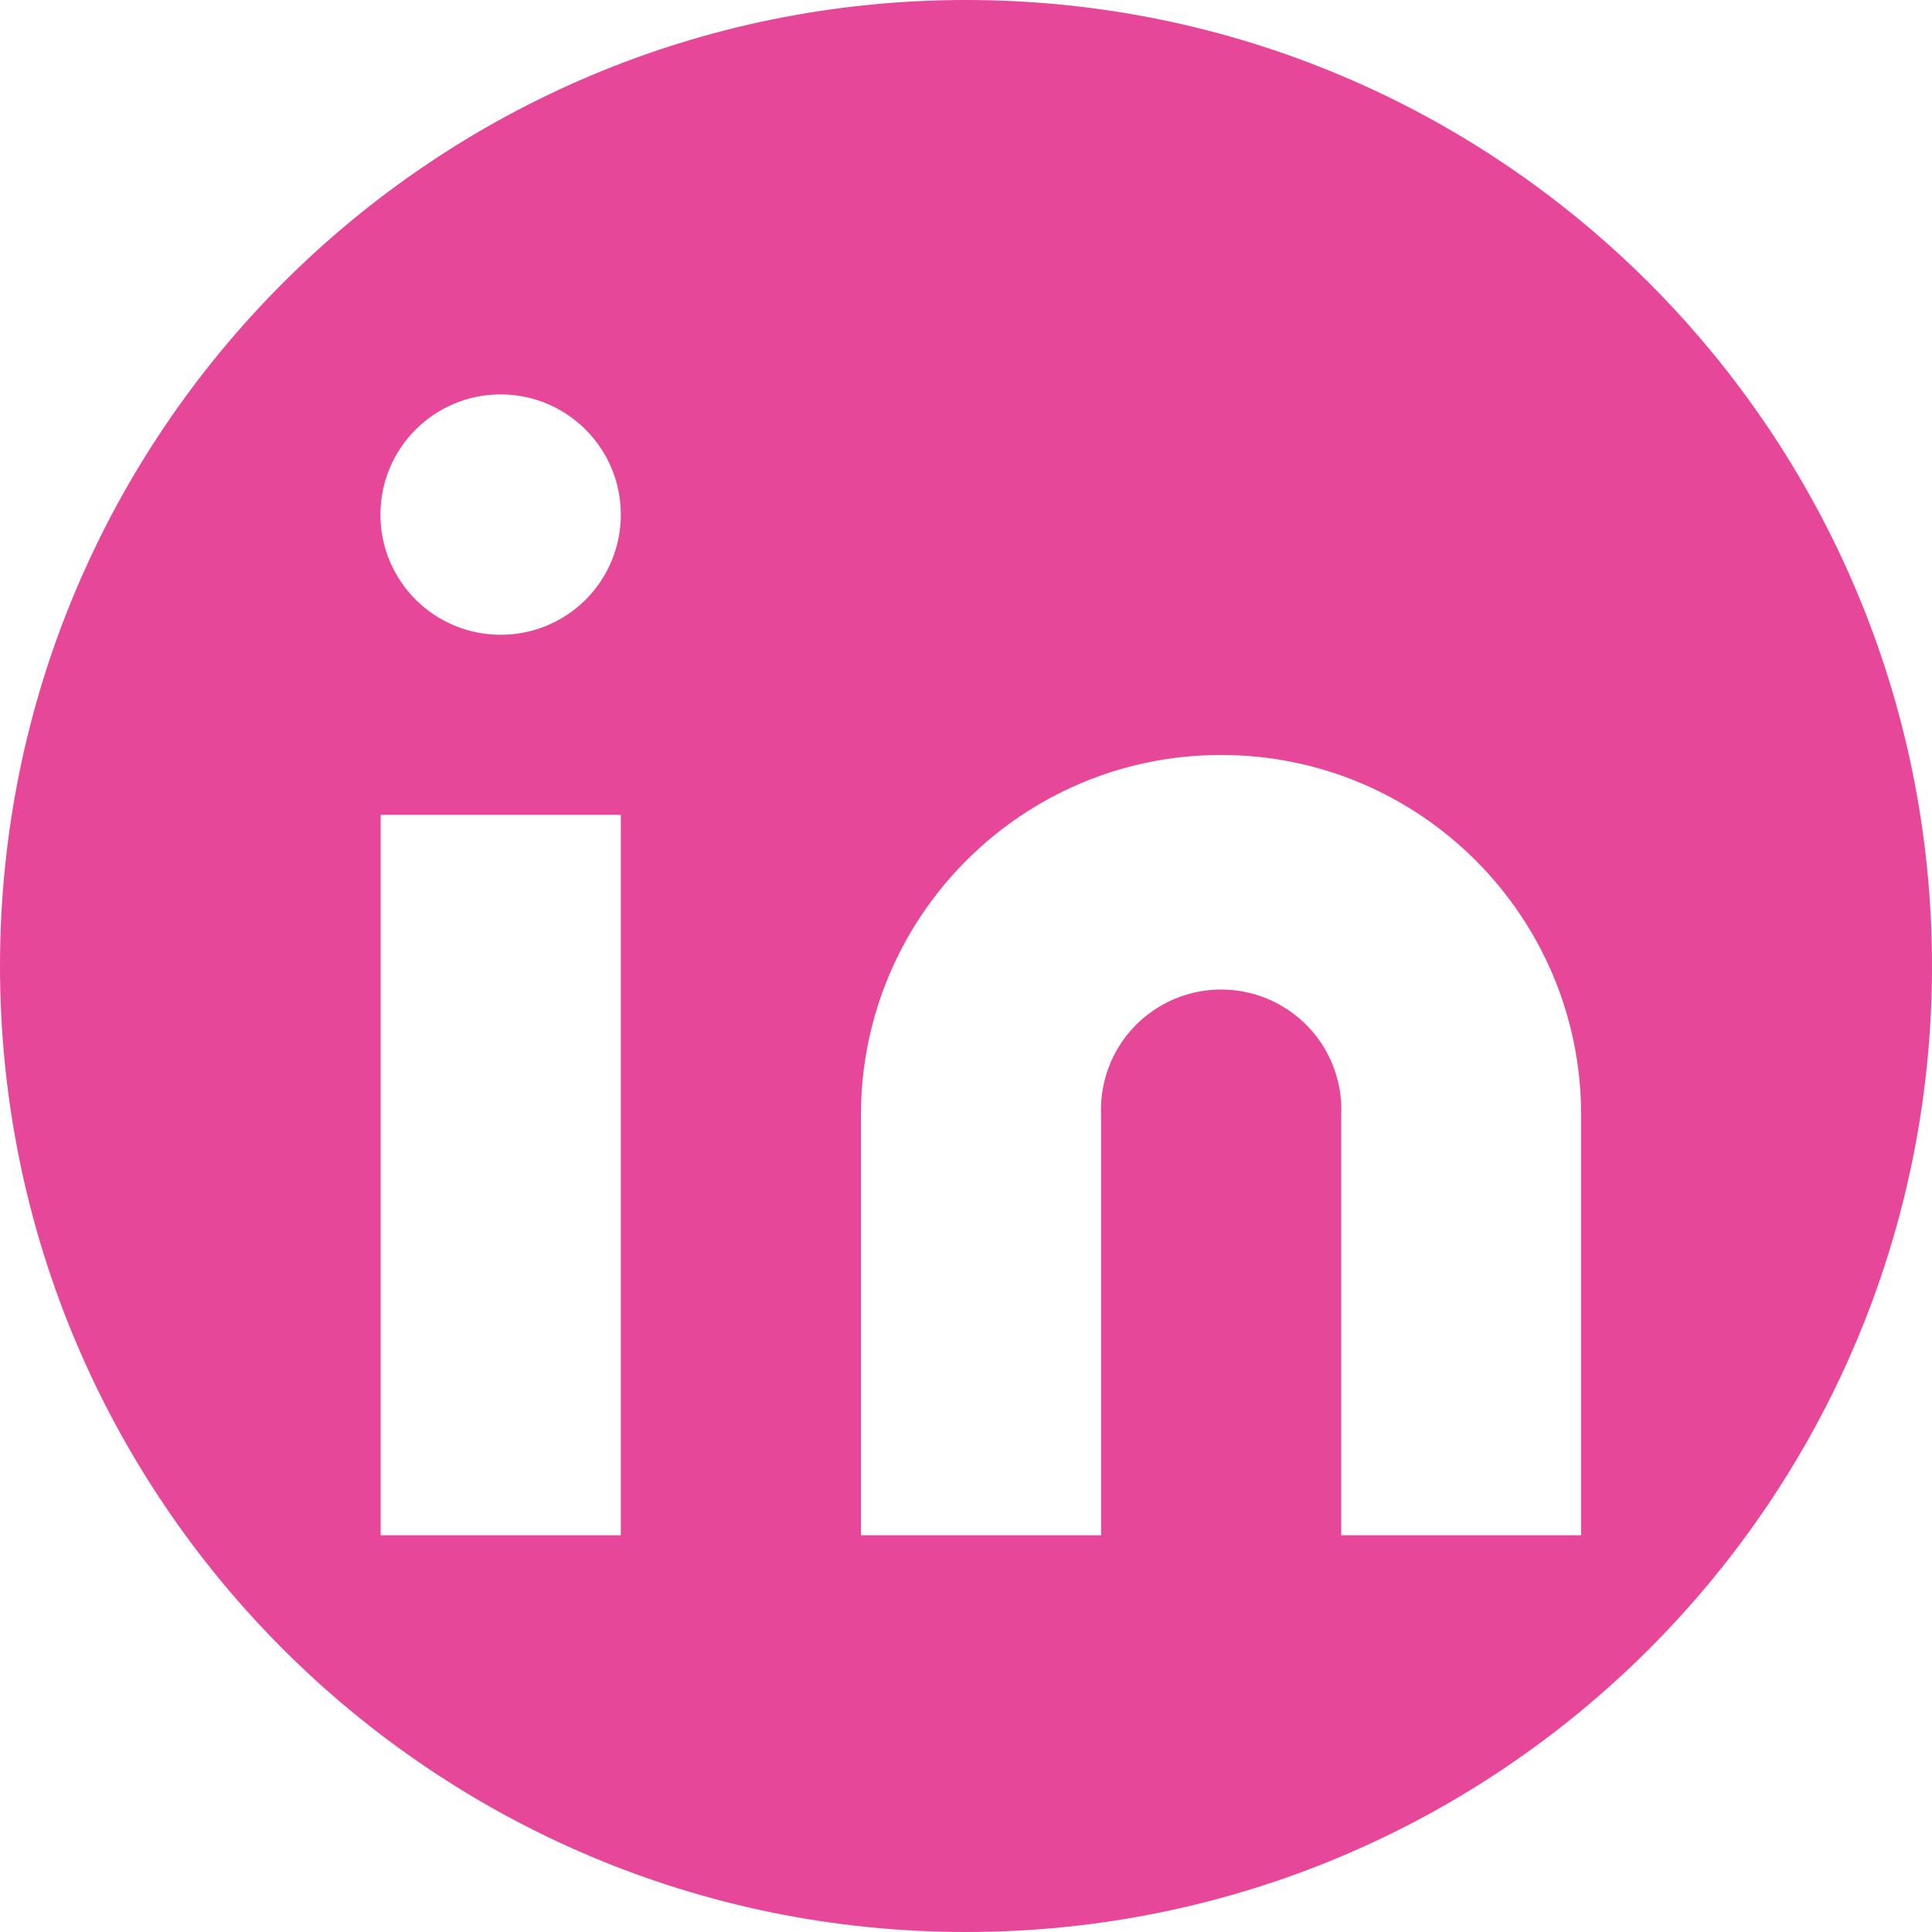
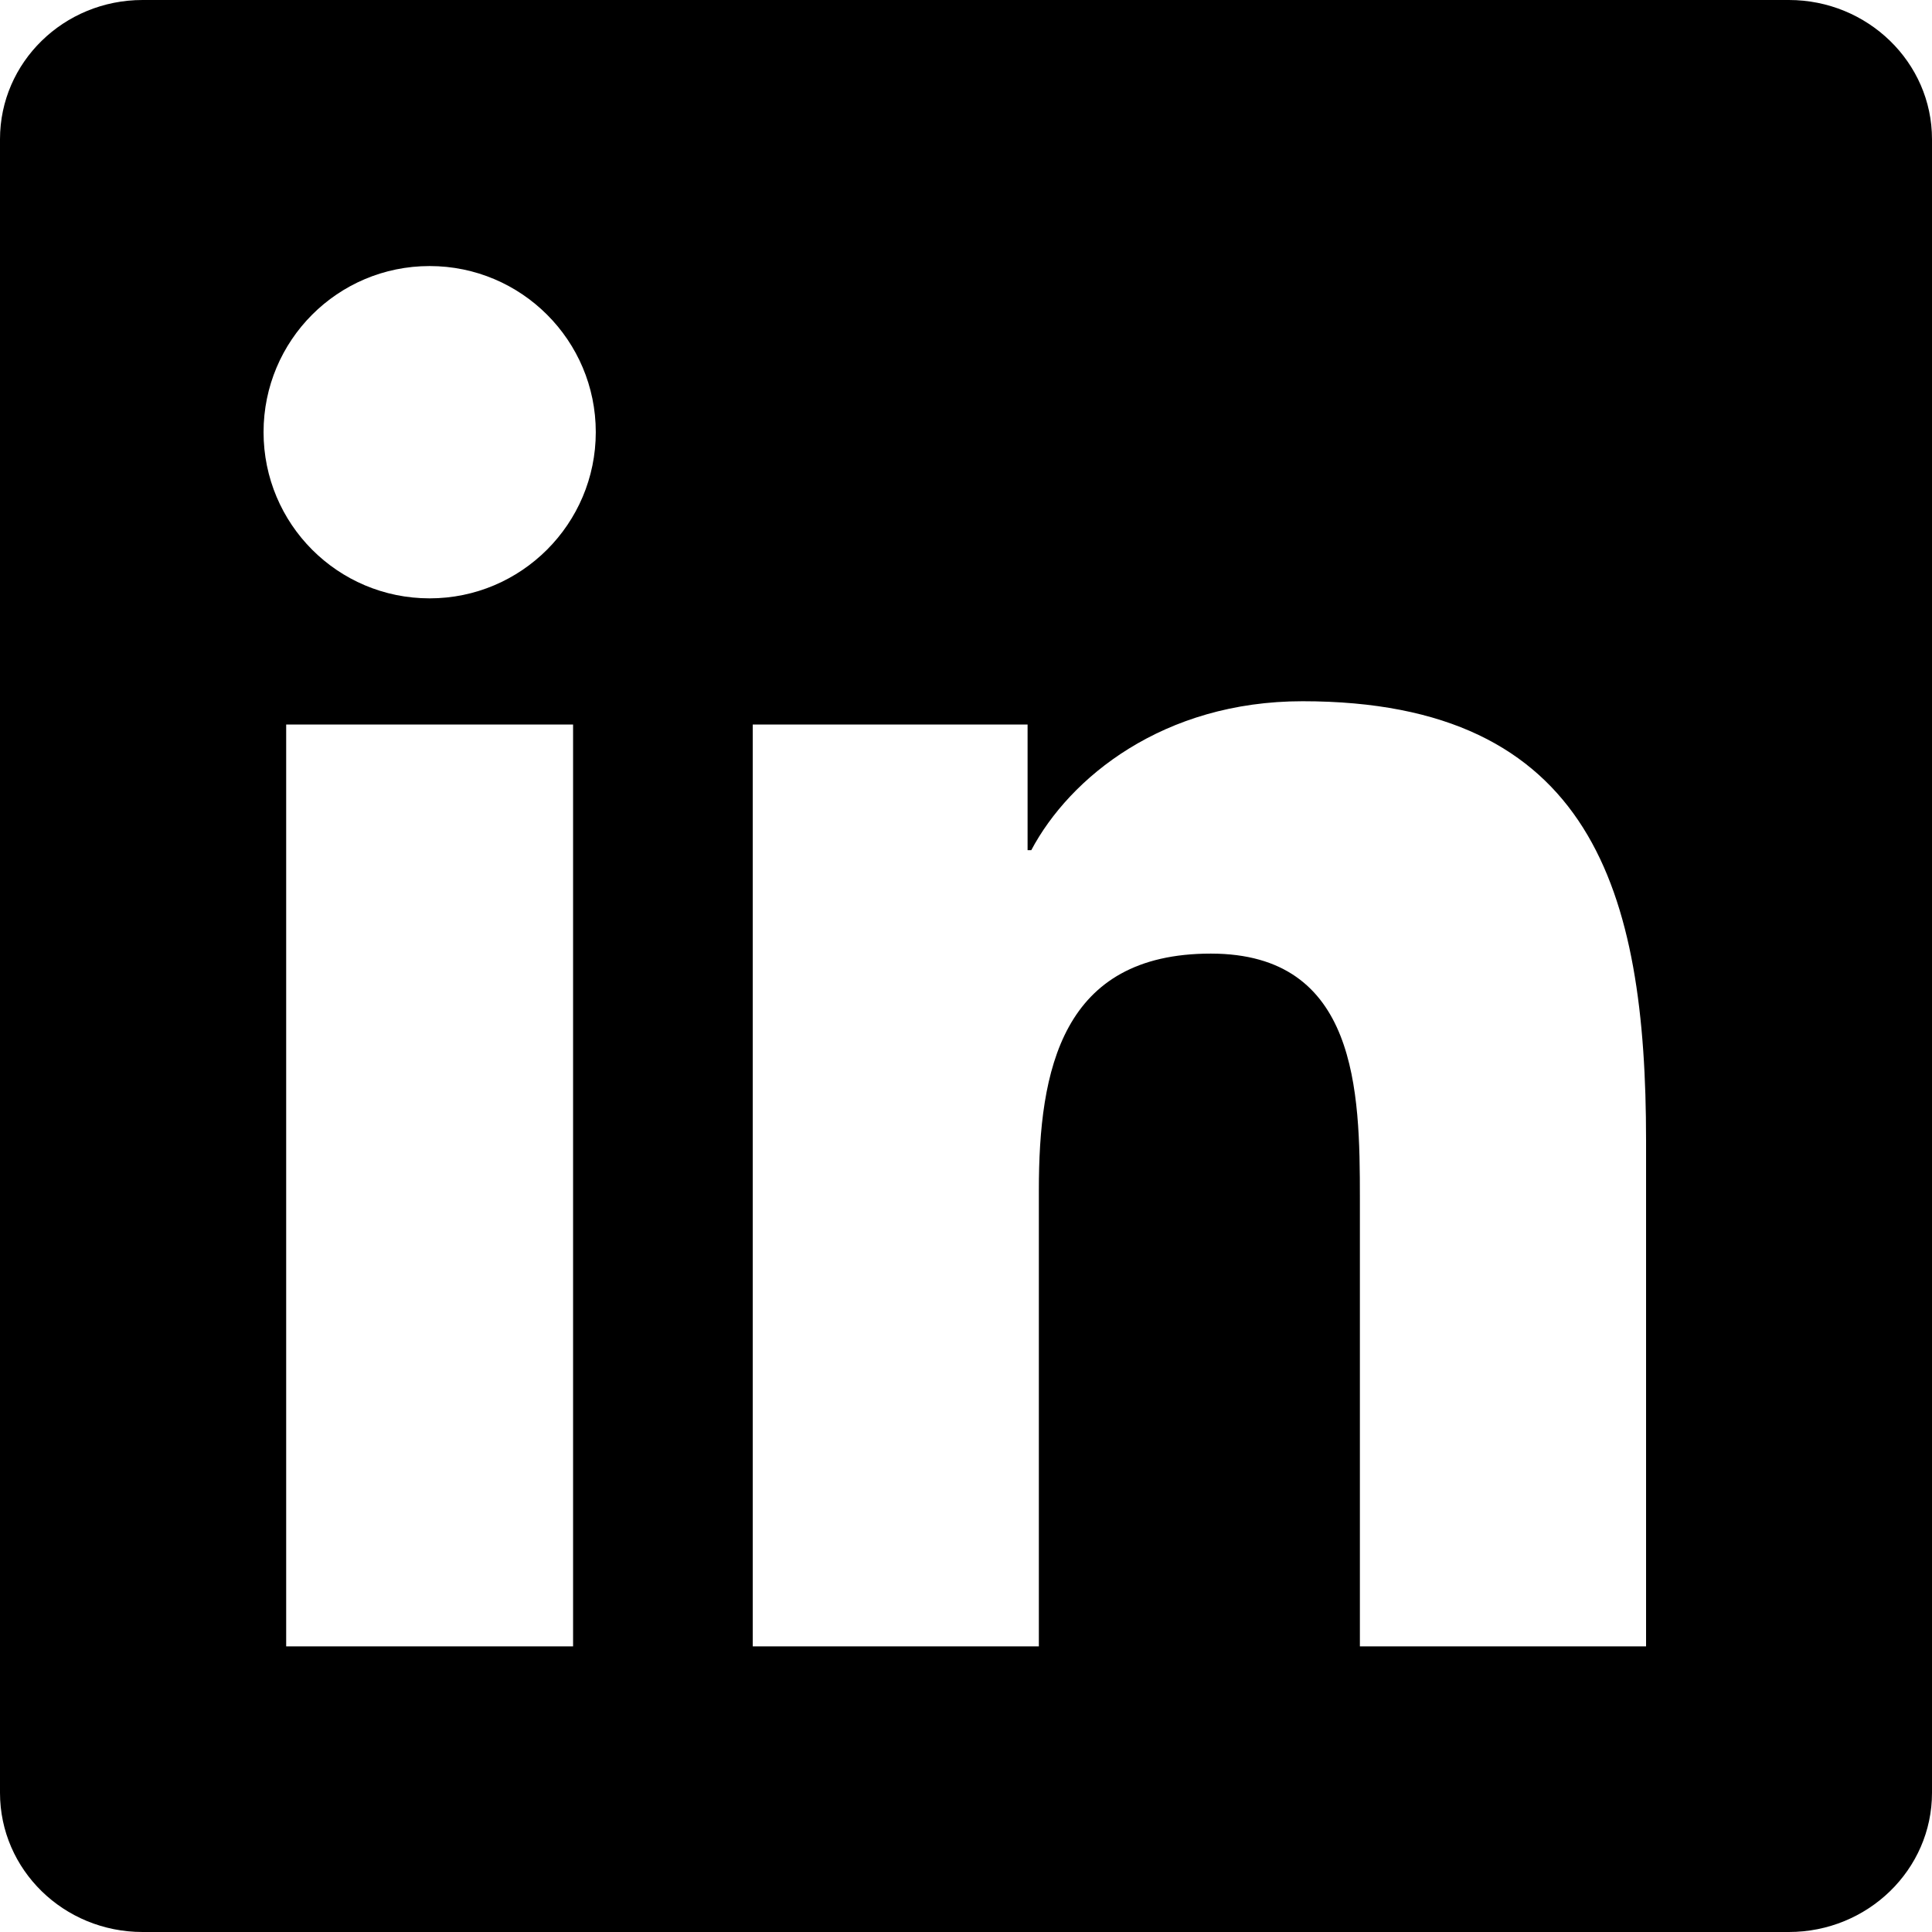
- <svg xmlns="http://www.w3.org/2000/svg" viewBox="0 0 81.66 81.66">
-   <defs>
-     <style>.cls-1{fill:#e74799;}</style>
-   </defs>
-   <g id="Layer_2" data-name="Layer 2">
-     <g id="Layer_3" data-name="Layer 3">
-       <path class="cls-1" d="M40.83,0A40.83,40.83,0,1,0,81.66,40.83,40.83,40.83,0,0,0,40.83,0ZM26.24,64.89H16.09V34.44H26.24ZM21.16,26.83a5.08,5.08,0,1,1,5.08-5.07A5.07,5.07,0,0,1,21.16,26.83ZM66.83,64.89H56.69V47.13a5.08,5.08,0,1,0-10.15,0V64.89H36.39V47.13a15.22,15.22,0,1,1,30.44,0Z" />
-     </g>
-   </g>
+ <svg xmlns="http://www.w3.org/2000/svg" role="img" viewBox="0 0 24 24">
+   <path d="M20.447 20.452h-3.554v-5.569c0-1.328-.027-3.037-1.852-3.037-1.853 0-2.136 1.445-2.136 2.939v5.667H9.351V9h3.414v1.561h.046c.477-.9 1.637-1.85 3.37-1.85 3.601 0 4.267 2.37 4.267 5.455v6.286zM5.337 7.433c-1.144 0-2.063-.926-2.063-2.065 0-1.138.92-2.063 2.063-2.063 1.14 0 2.064.925 2.064 2.063 0 1.139-.925 2.065-2.064 2.065zm1.782 13.019H3.555V9h3.564v11.452zM22.225 0H1.771C.792 0 0 .774 0 1.729v20.542C0 23.227.792 24 1.771 24h20.451C23.2 24 24 23.227 24 22.271V1.729C24 .774 23.2 0 22.222 0h.003z" />
</svg>
